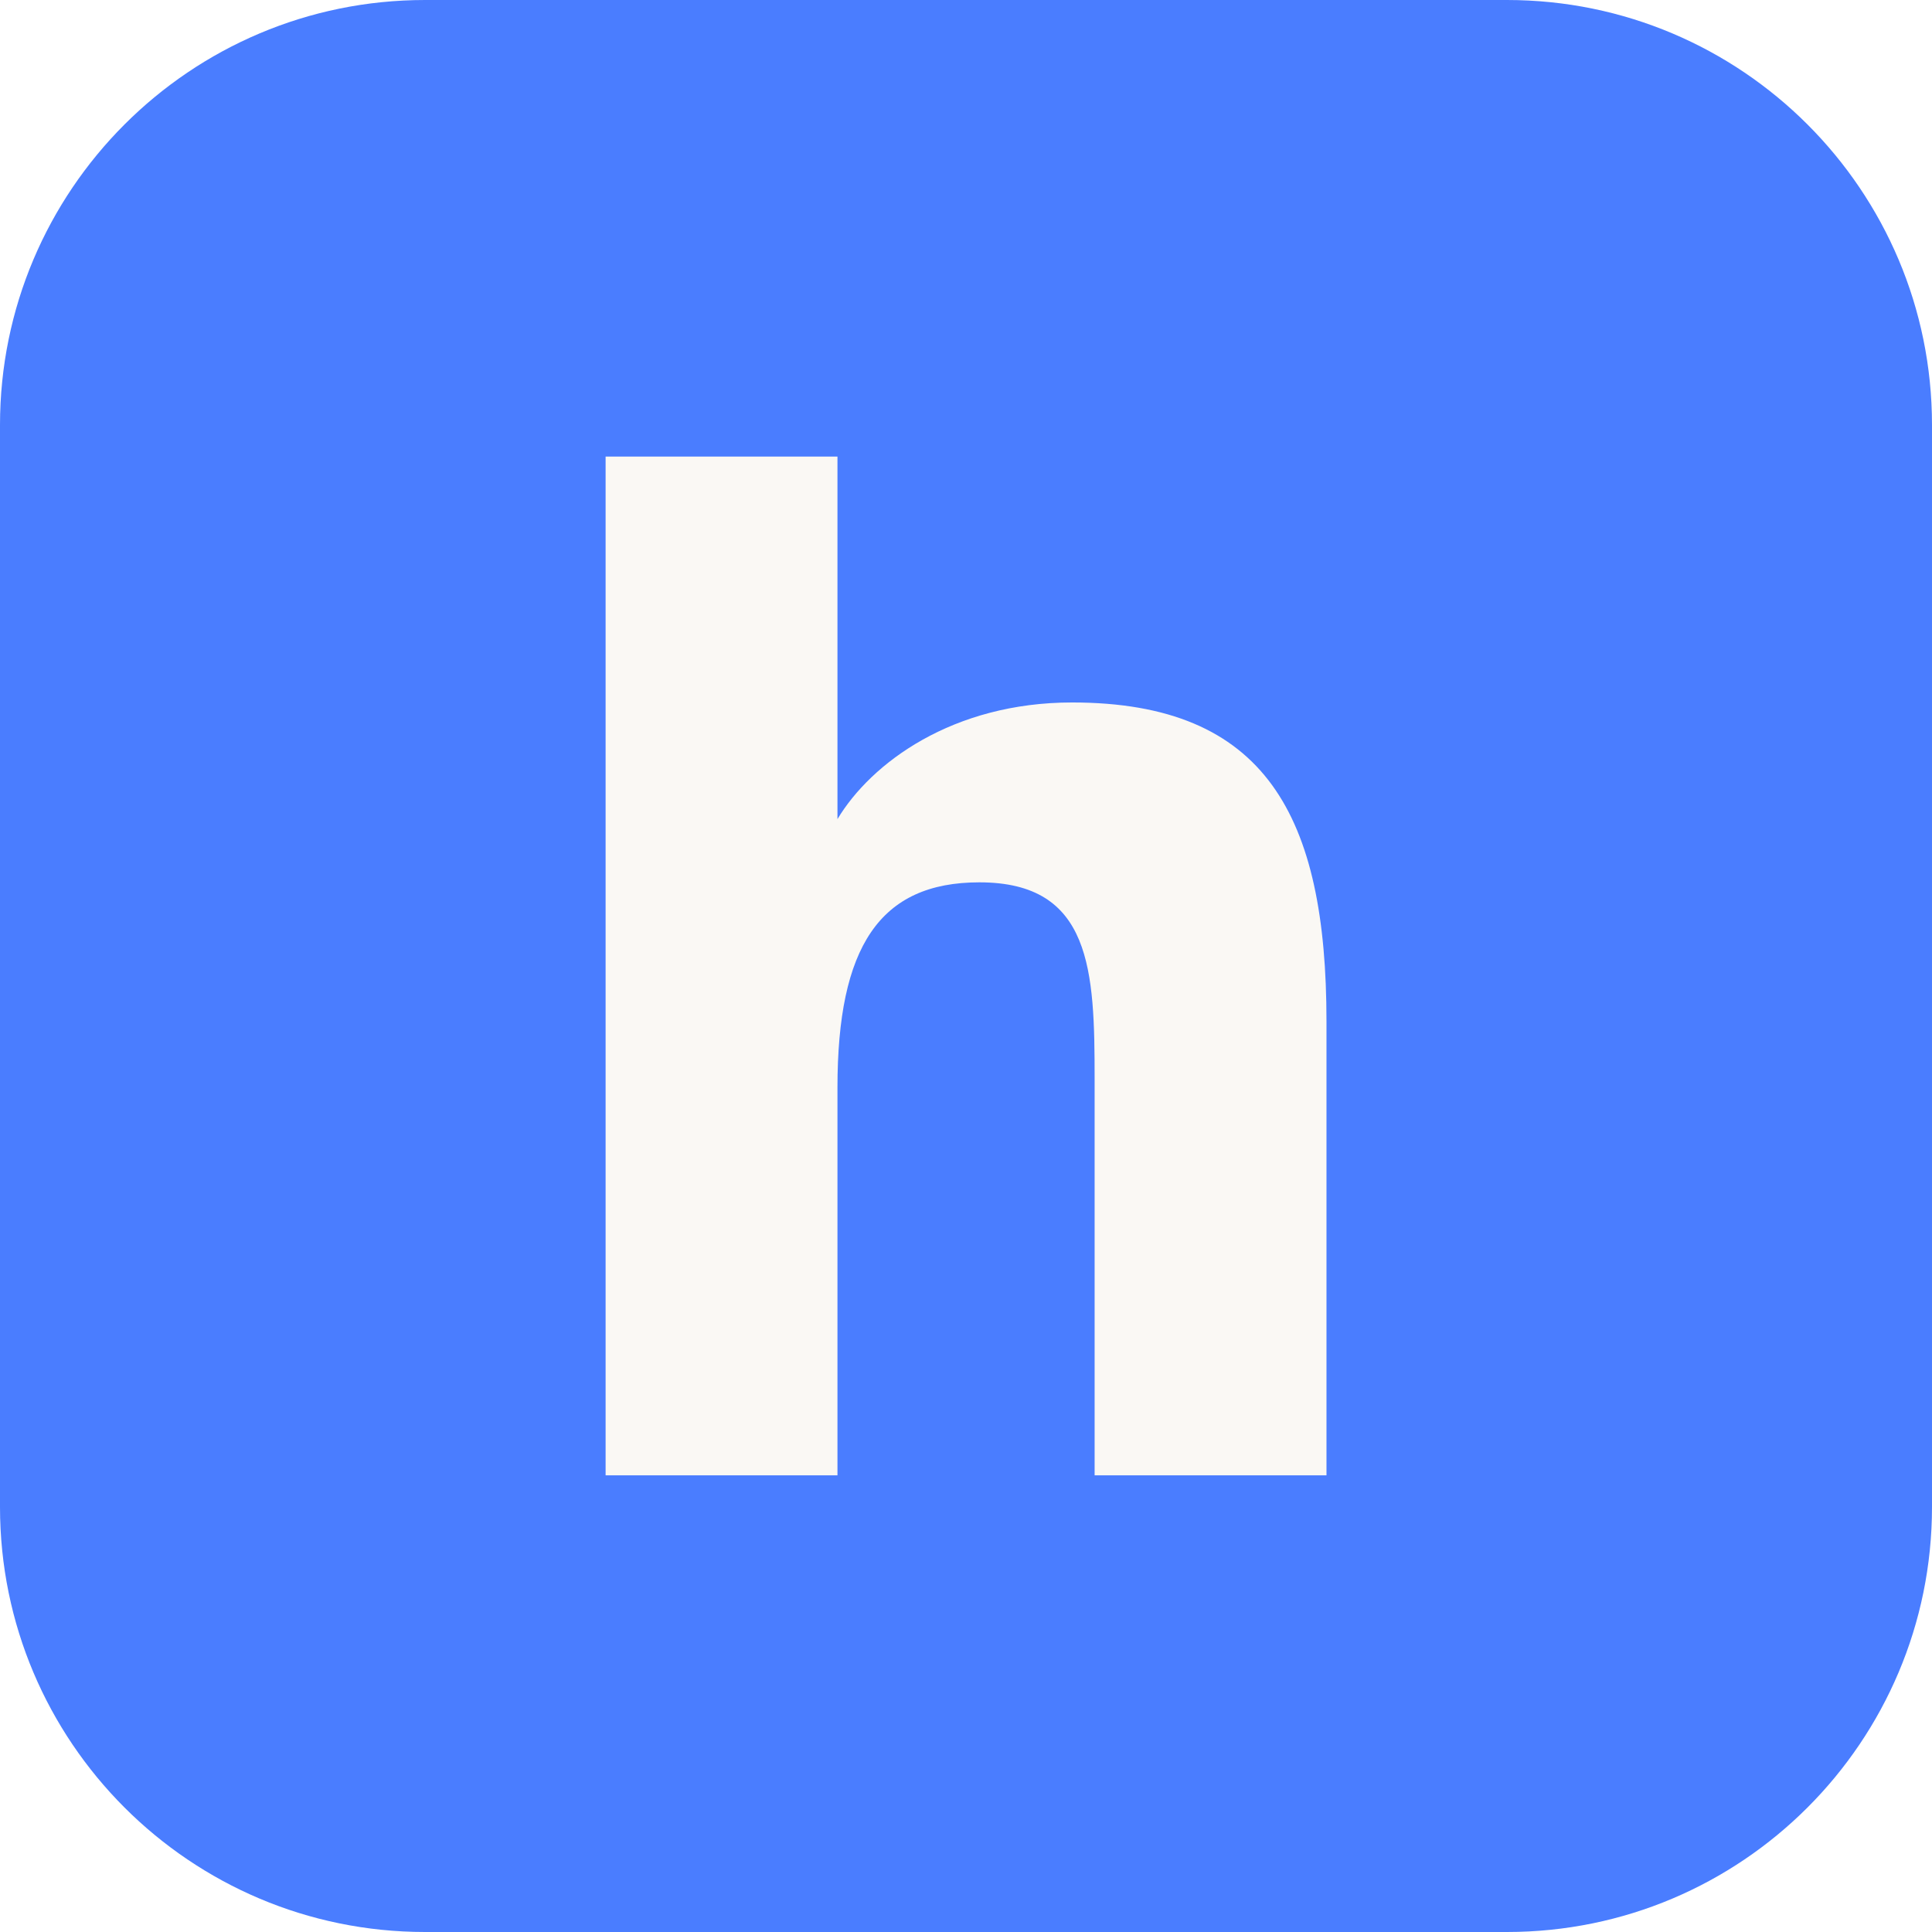
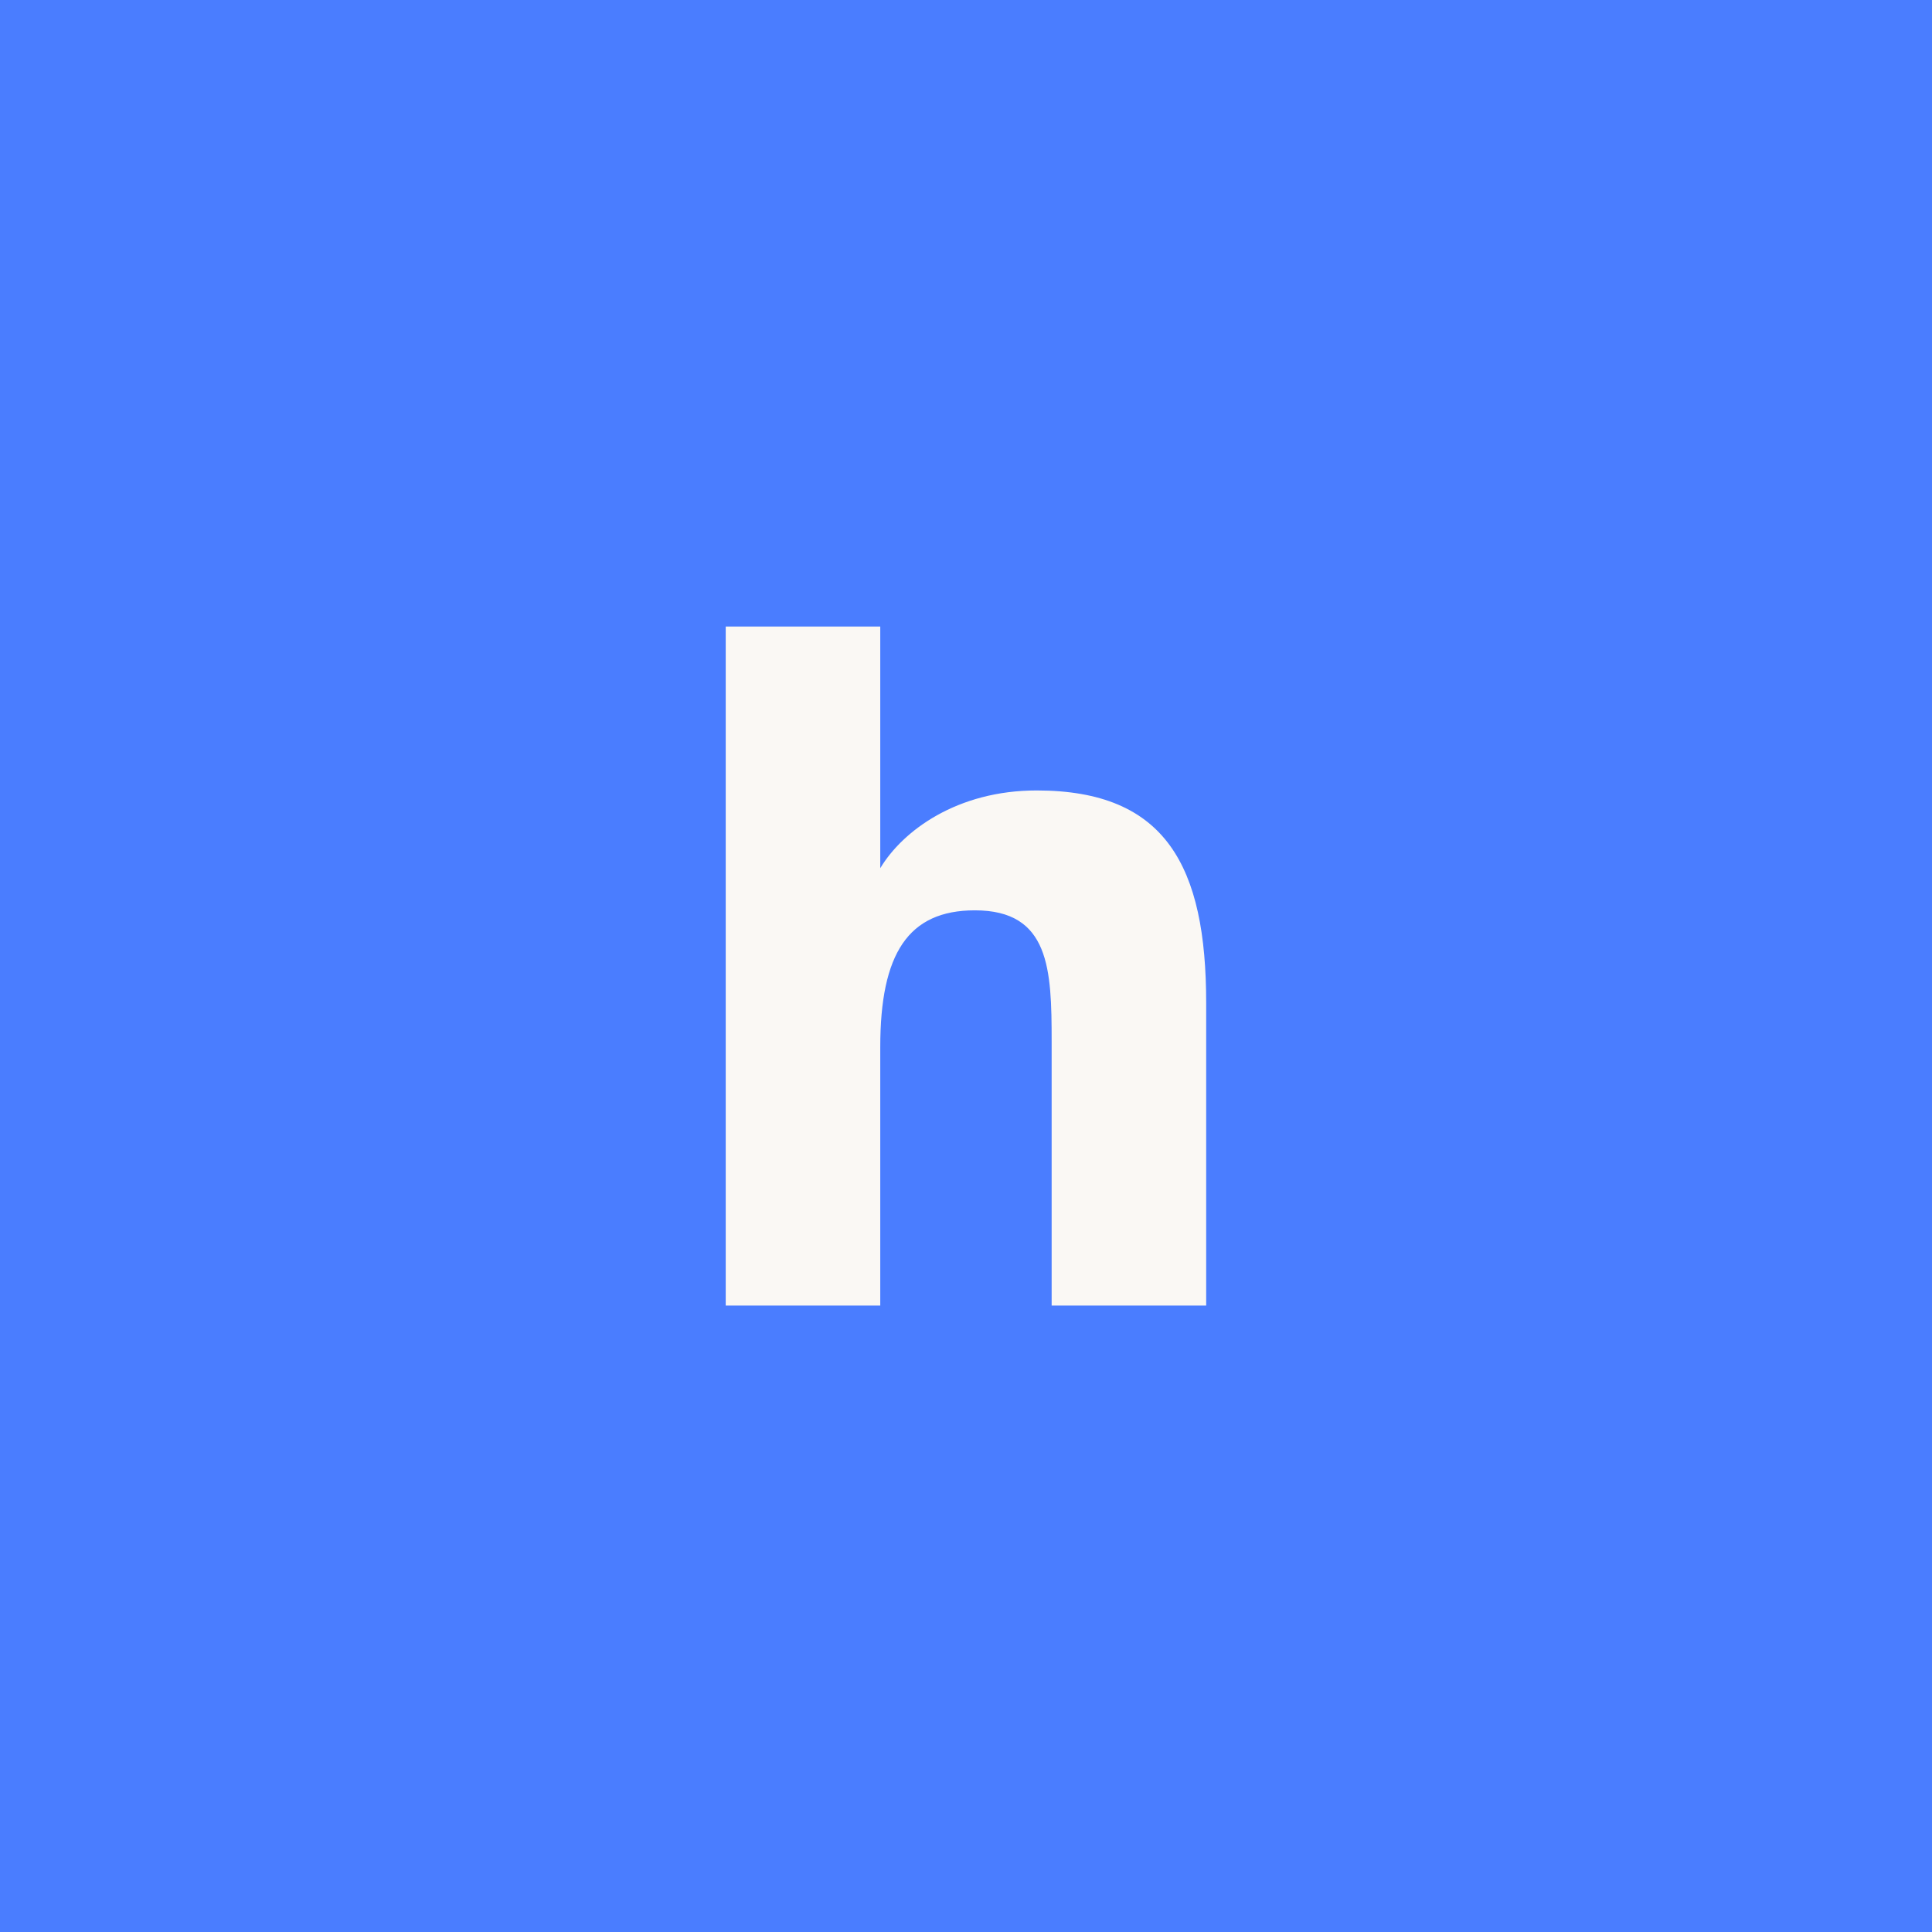
<svg xmlns="http://www.w3.org/2000/svg" viewBox="0 0 512 512" width="512" height="512" role="img" aria-label="harnesst">
-   <rect width="512" height="512" rx="112.64" ry="112.64" fill="#4A7DFF" />
-   <g transform="translate(138.519 390.982) scale(3.724)">
+   <rect width="512" height="512" rx="0" ry="0" fill="#4A7DFF" />
+   <g transform="translate(177.68 345.988) scale(2.482)">
    <path fill="#FAF8F4" d="M22.4 -72.5L5.9 -72.5L5.9 0L22.4 0L22.4 -27.6C22.4 -37.6 25.4 -42.2 32.5 -42.2C40.5 -42.2 40.7 -35.9 40.7 -28.2L40.7 0L57.2 0L57.2 -32.3C57.2 -46.9 52.9 -55 39.1 -55C30.6 -55 24.8 -50.7 22.4 -46.7" />
  </g>
</svg>
